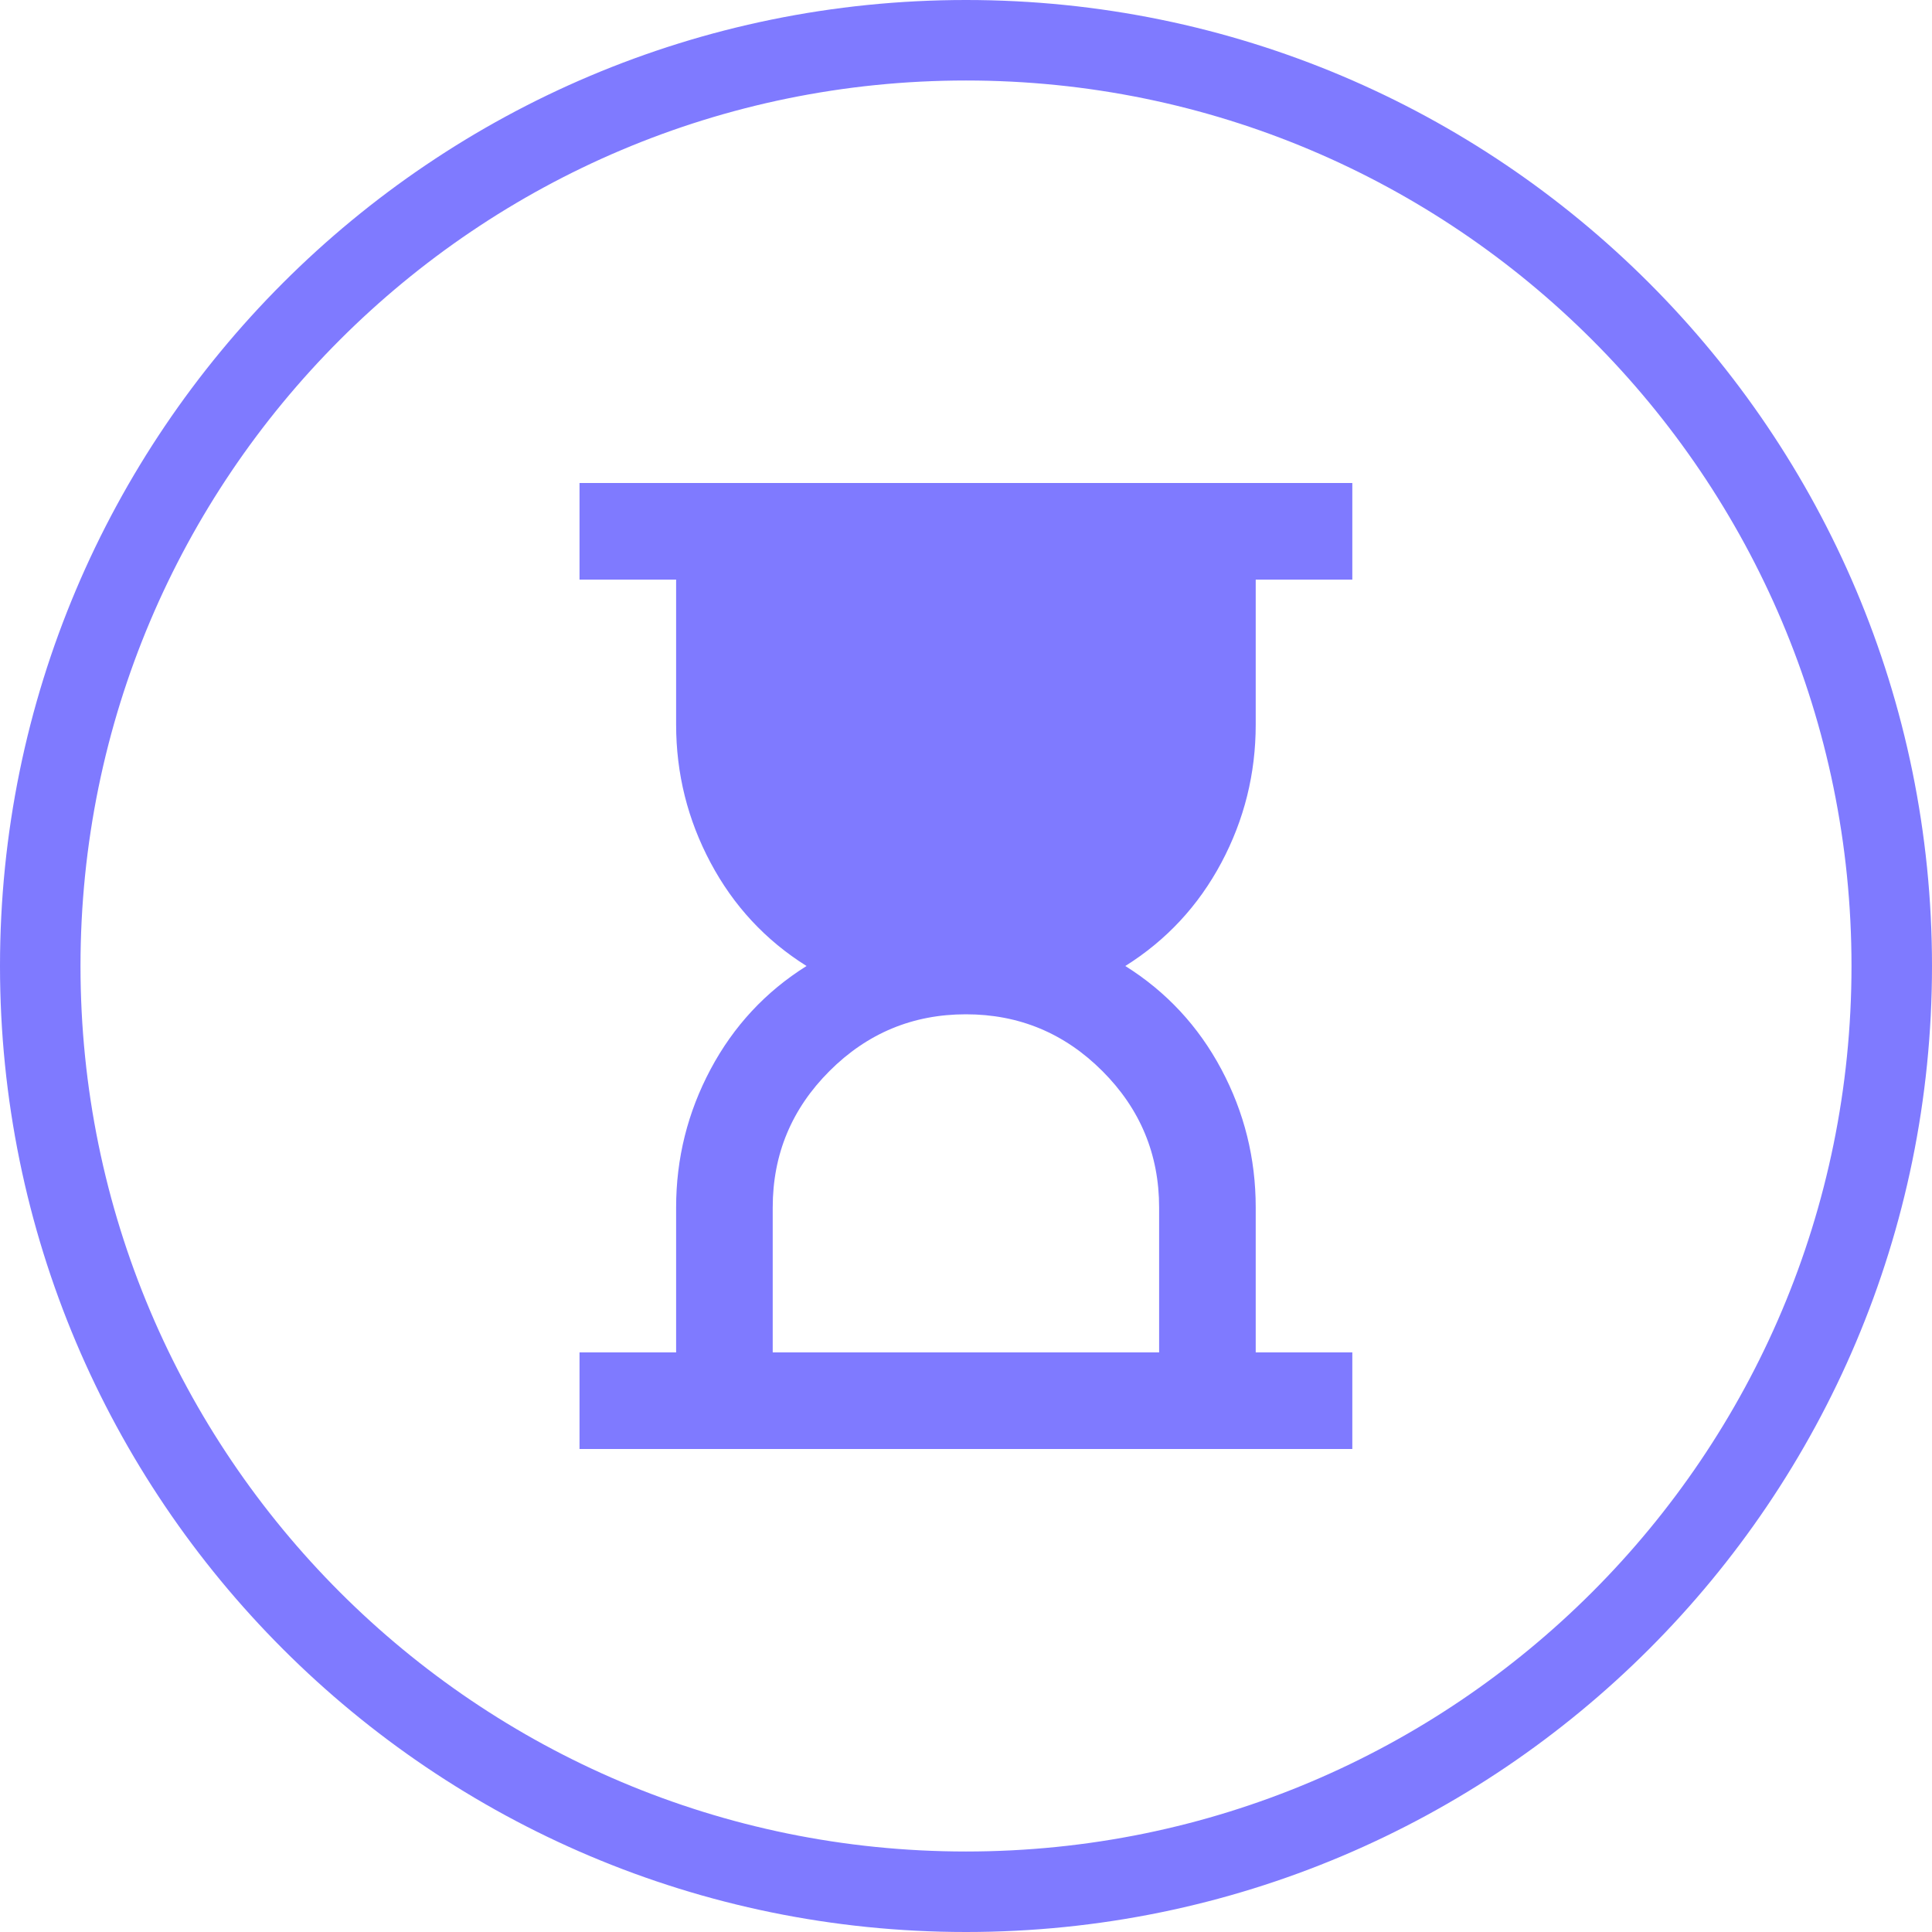
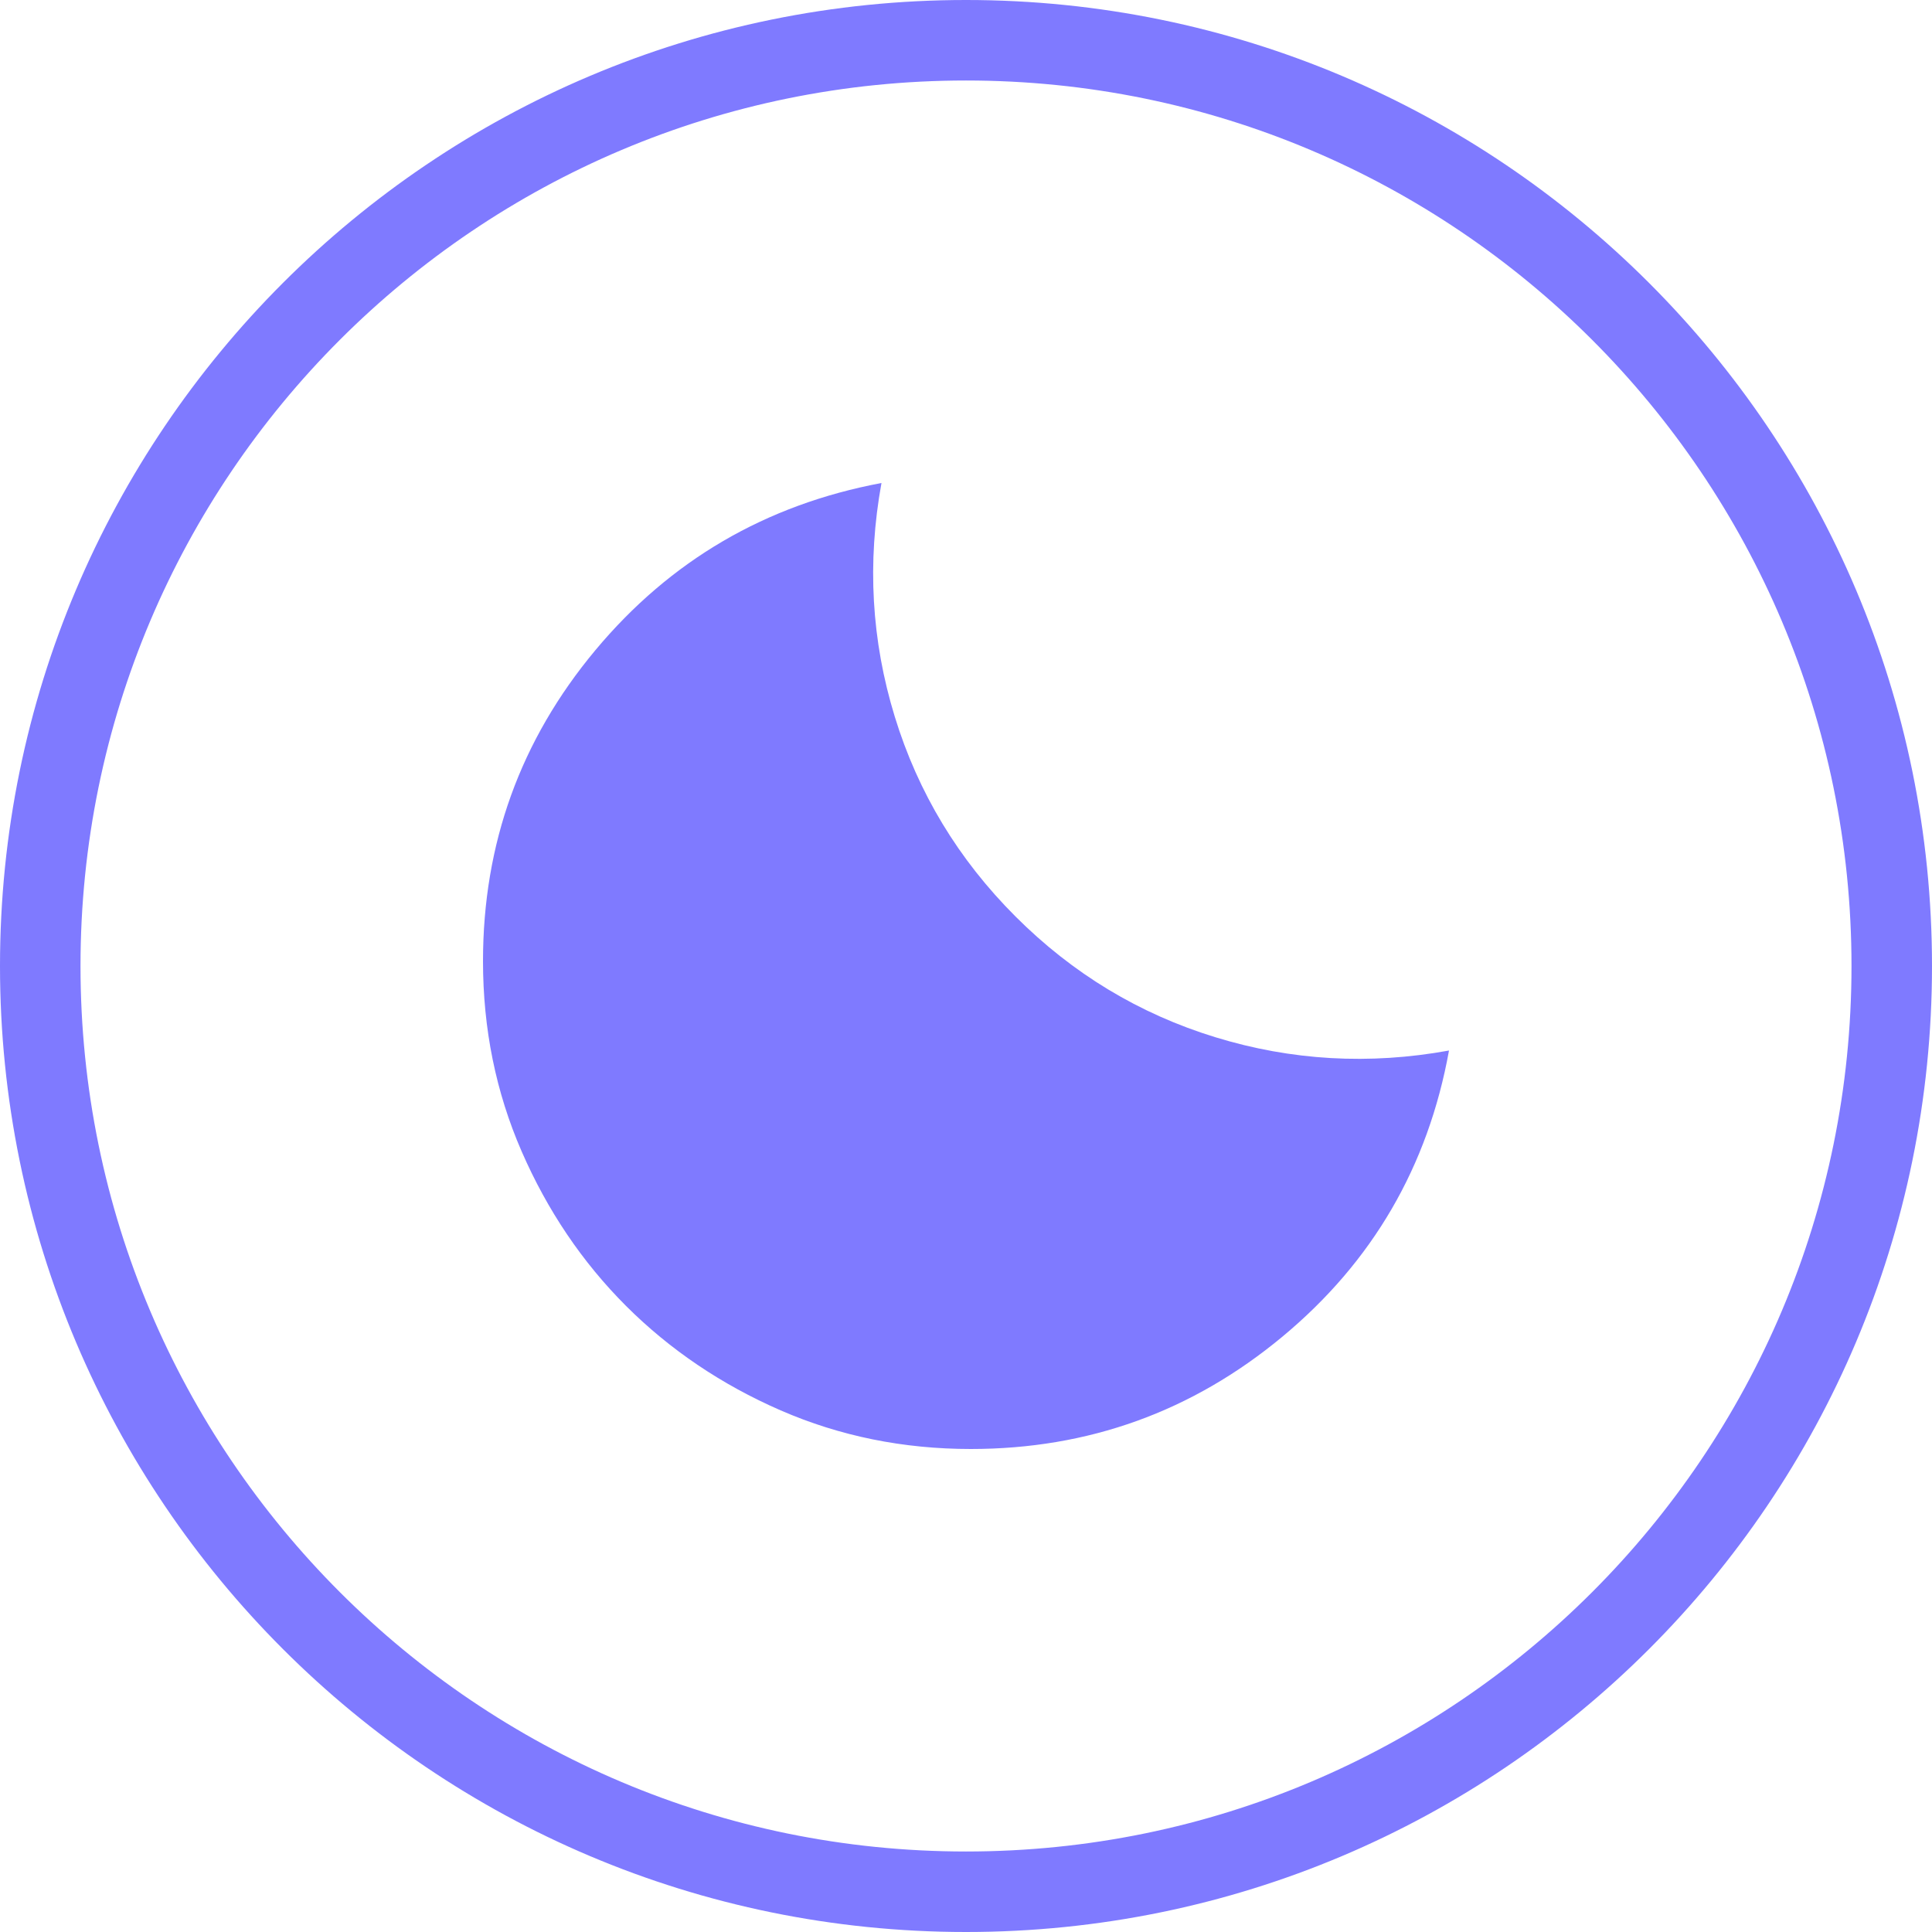
<svg xmlns="http://www.w3.org/2000/svg" width="24" height="24" viewBox="0 0 24 24" fill="none">
-   <path d="M9.599 16.8H14.399V15C14.399 14.34 14.164 13.775 13.694 13.305C13.224 12.835 12.659 12.6 11.999 12.6C11.339 12.6 10.774 12.835 10.304 13.305C9.834 13.775 9.599 14.34 9.599 15V16.8ZM7.199 18V16.8H8.399V15C8.399 14.39 8.542 13.818 8.827 13.283C9.112 12.748 9.509 12.32 10.019 12C9.509 11.68 9.112 11.252 8.827 10.717C8.542 10.182 8.399 9.61 8.399 9V7.2H7.199V6H16.799V7.2H15.599V9C15.599 9.61 15.457 10.182 15.172 10.717C14.887 11.252 14.489 11.68 13.979 12C14.489 12.32 14.887 12.748 15.172 13.283C15.457 13.818 15.599 14.39 15.599 15V16.8H16.799V18H7.199Z" fill="#7F7AFF" />
+   <path d="M12.06 18C11.22 18 10.432 17.84 9.697 17.52C8.963 17.2 8.322 16.767 7.777 16.223C7.232 15.678 6.8 15.037 6.48 14.303C6.16 13.568 6 12.78 6 11.94C6 10.48 6.465 9.193 7.395 8.078C8.325 6.963 9.51 6.27 10.95 6C10.77 6.99 10.825 7.957 11.115 8.902C11.405 9.848 11.905 10.675 12.615 11.385C13.325 12.095 14.152 12.595 15.098 12.885C16.043 13.175 17.01 13.23 18 13.05C17.74 14.49 17.05 15.675 15.93 16.605C14.81 17.535 13.52 18 12.06 18Z" fill="#7F7AFF" />
  <rect x="0.5" y="0.5" width="23" height="23" rx="11.5" stroke="#7F7AFF" />
</svg>
